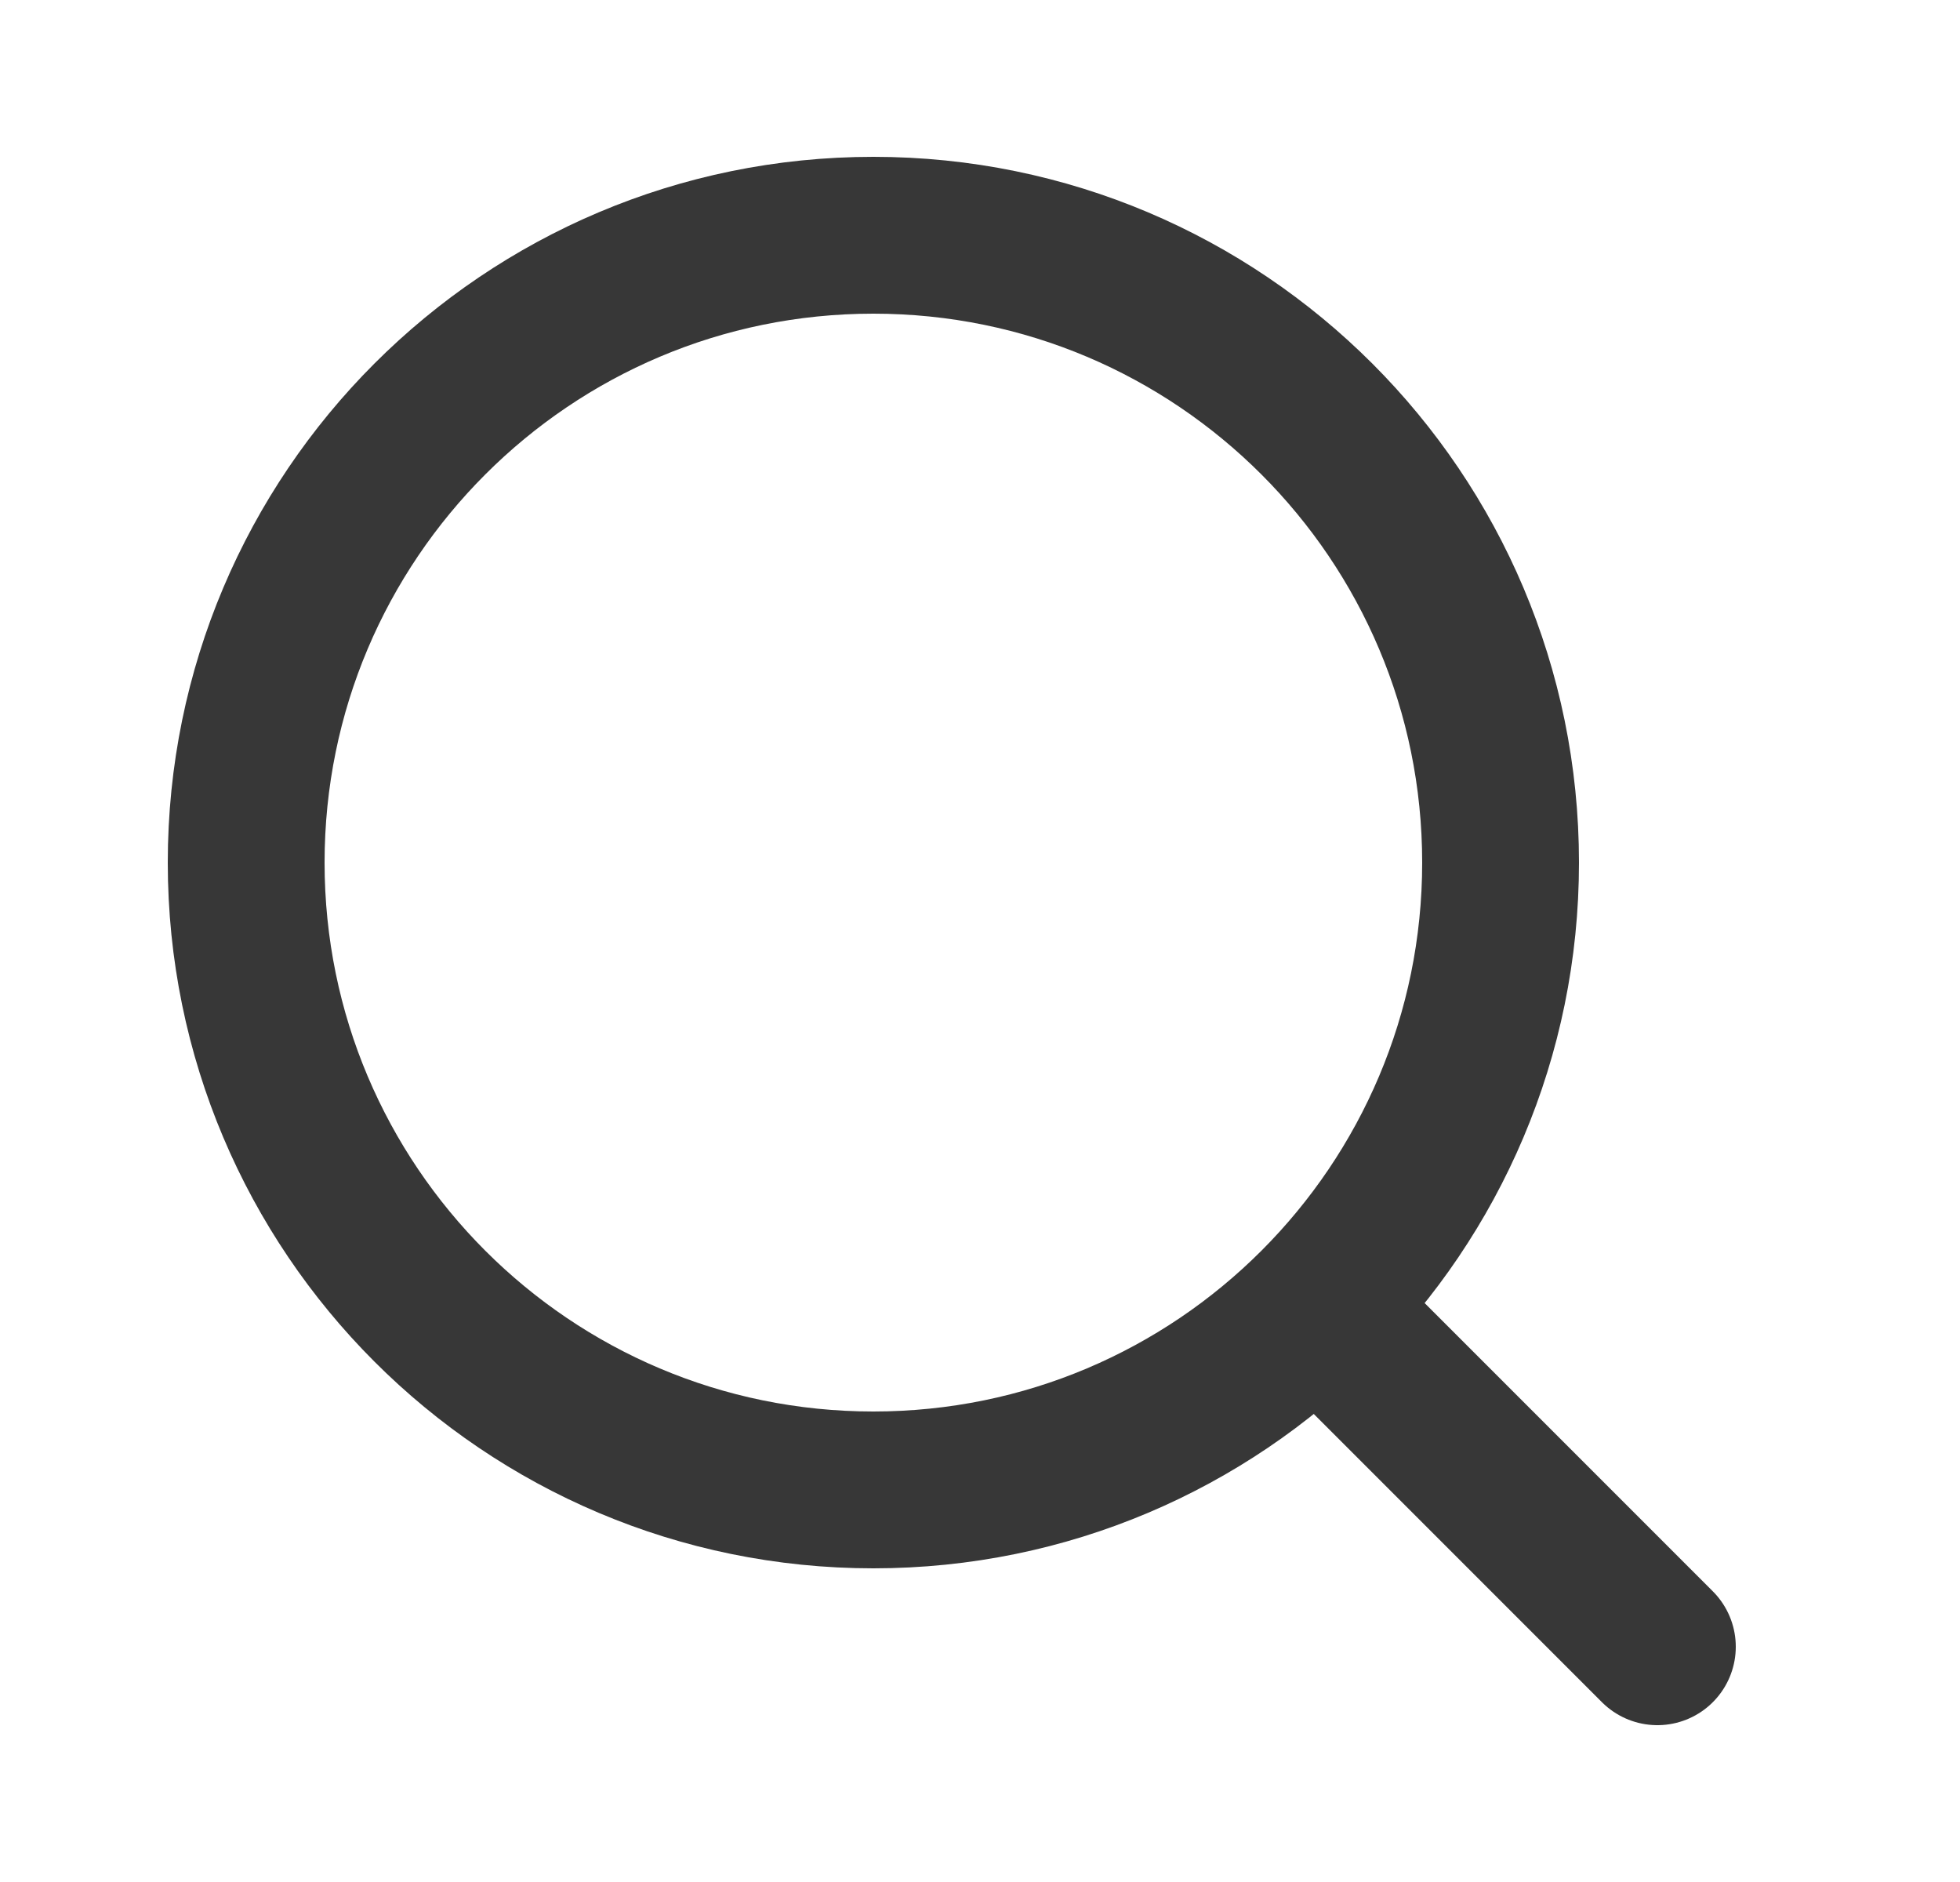
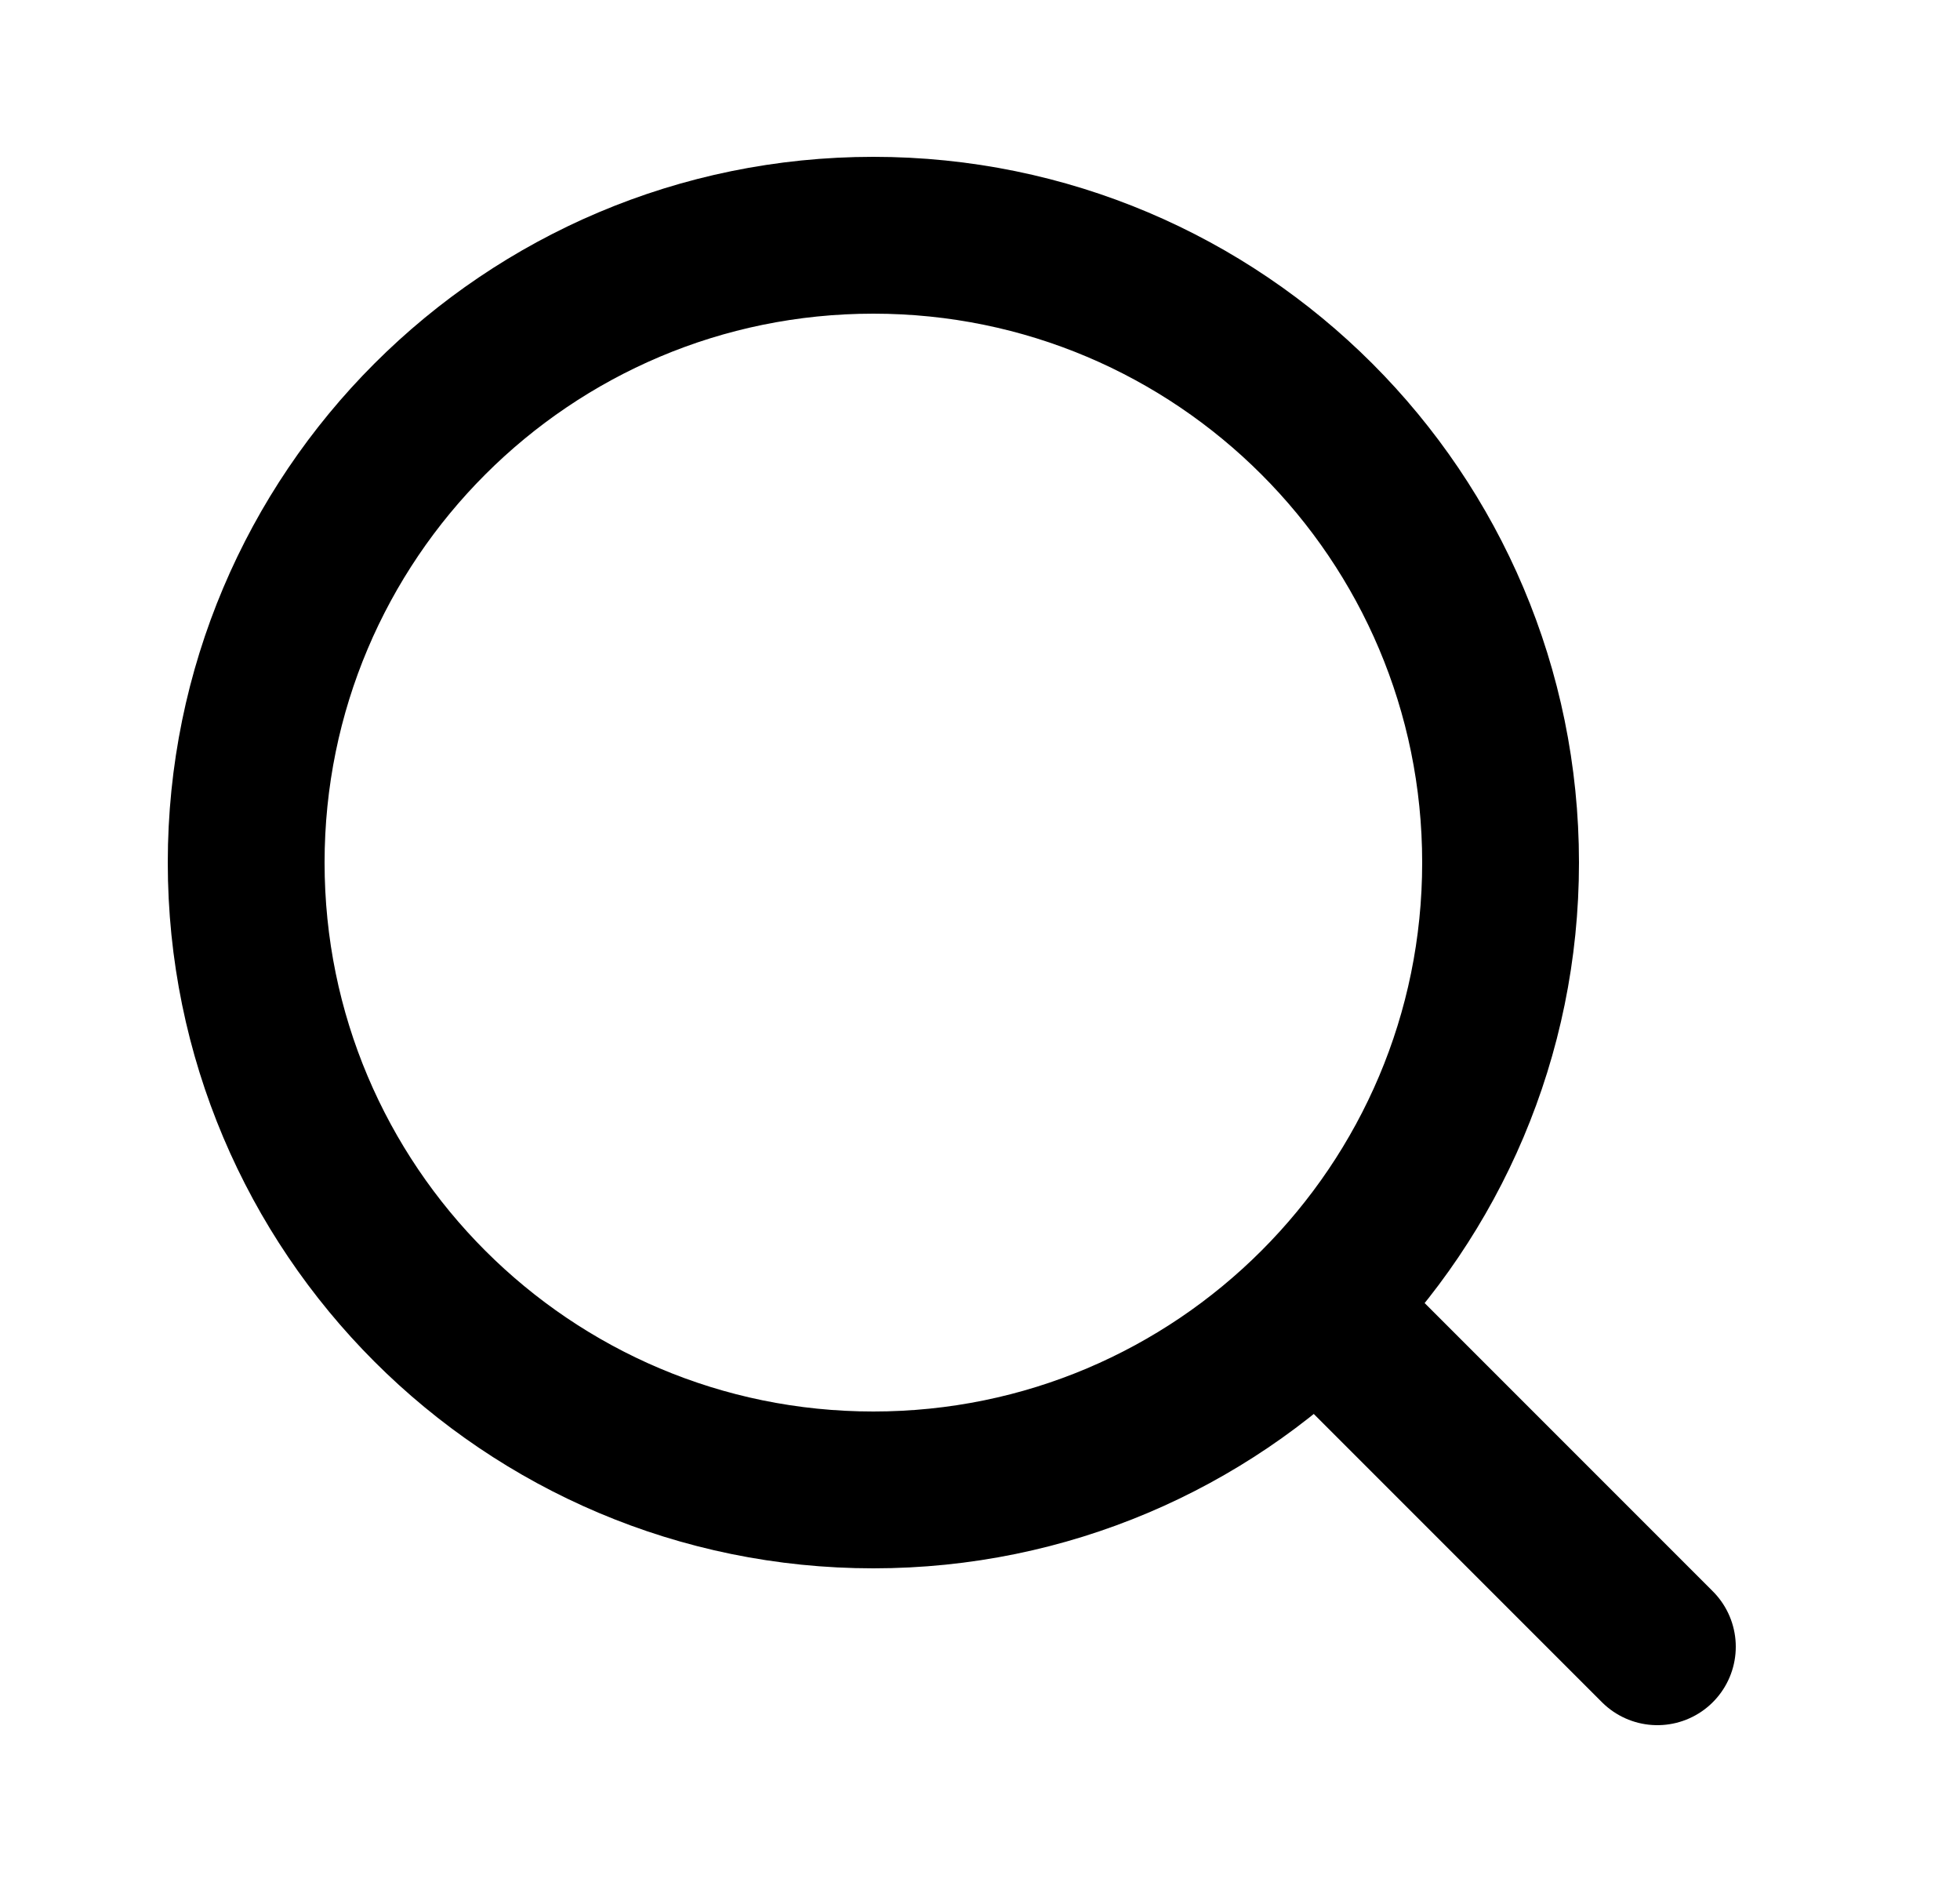
<svg xmlns="http://www.w3.org/2000/svg" width="25" height="24" viewBox="0 0 25 24" fill="none">
-   <path d="M21.14 21L16.84 16.7M19.14 11C19.14 15.418 15.558 19 11.14 19C6.721 19 3.14 15.418 3.14 11C3.14 6.582 6.721 3 11.14 3C15.558 3 19.14 6.582 19.14 11Z" stroke="#373737" stroke-width="2" stroke-linecap="round" stroke-linejoin="round" />
+   <path d="M21.14 21L16.84 16.7M19.14 11C19.14 15.418 15.558 19 11.14 19C6.721 19 3.14 15.418 3.14 11C3.14 6.582 6.721 3 11.14 3C15.558 3 19.14 6.582 19.14 11Z" stroke="currentColor" stroke-width="2" stroke-linecap="round" stroke-linejoin="round" />
</svg>
